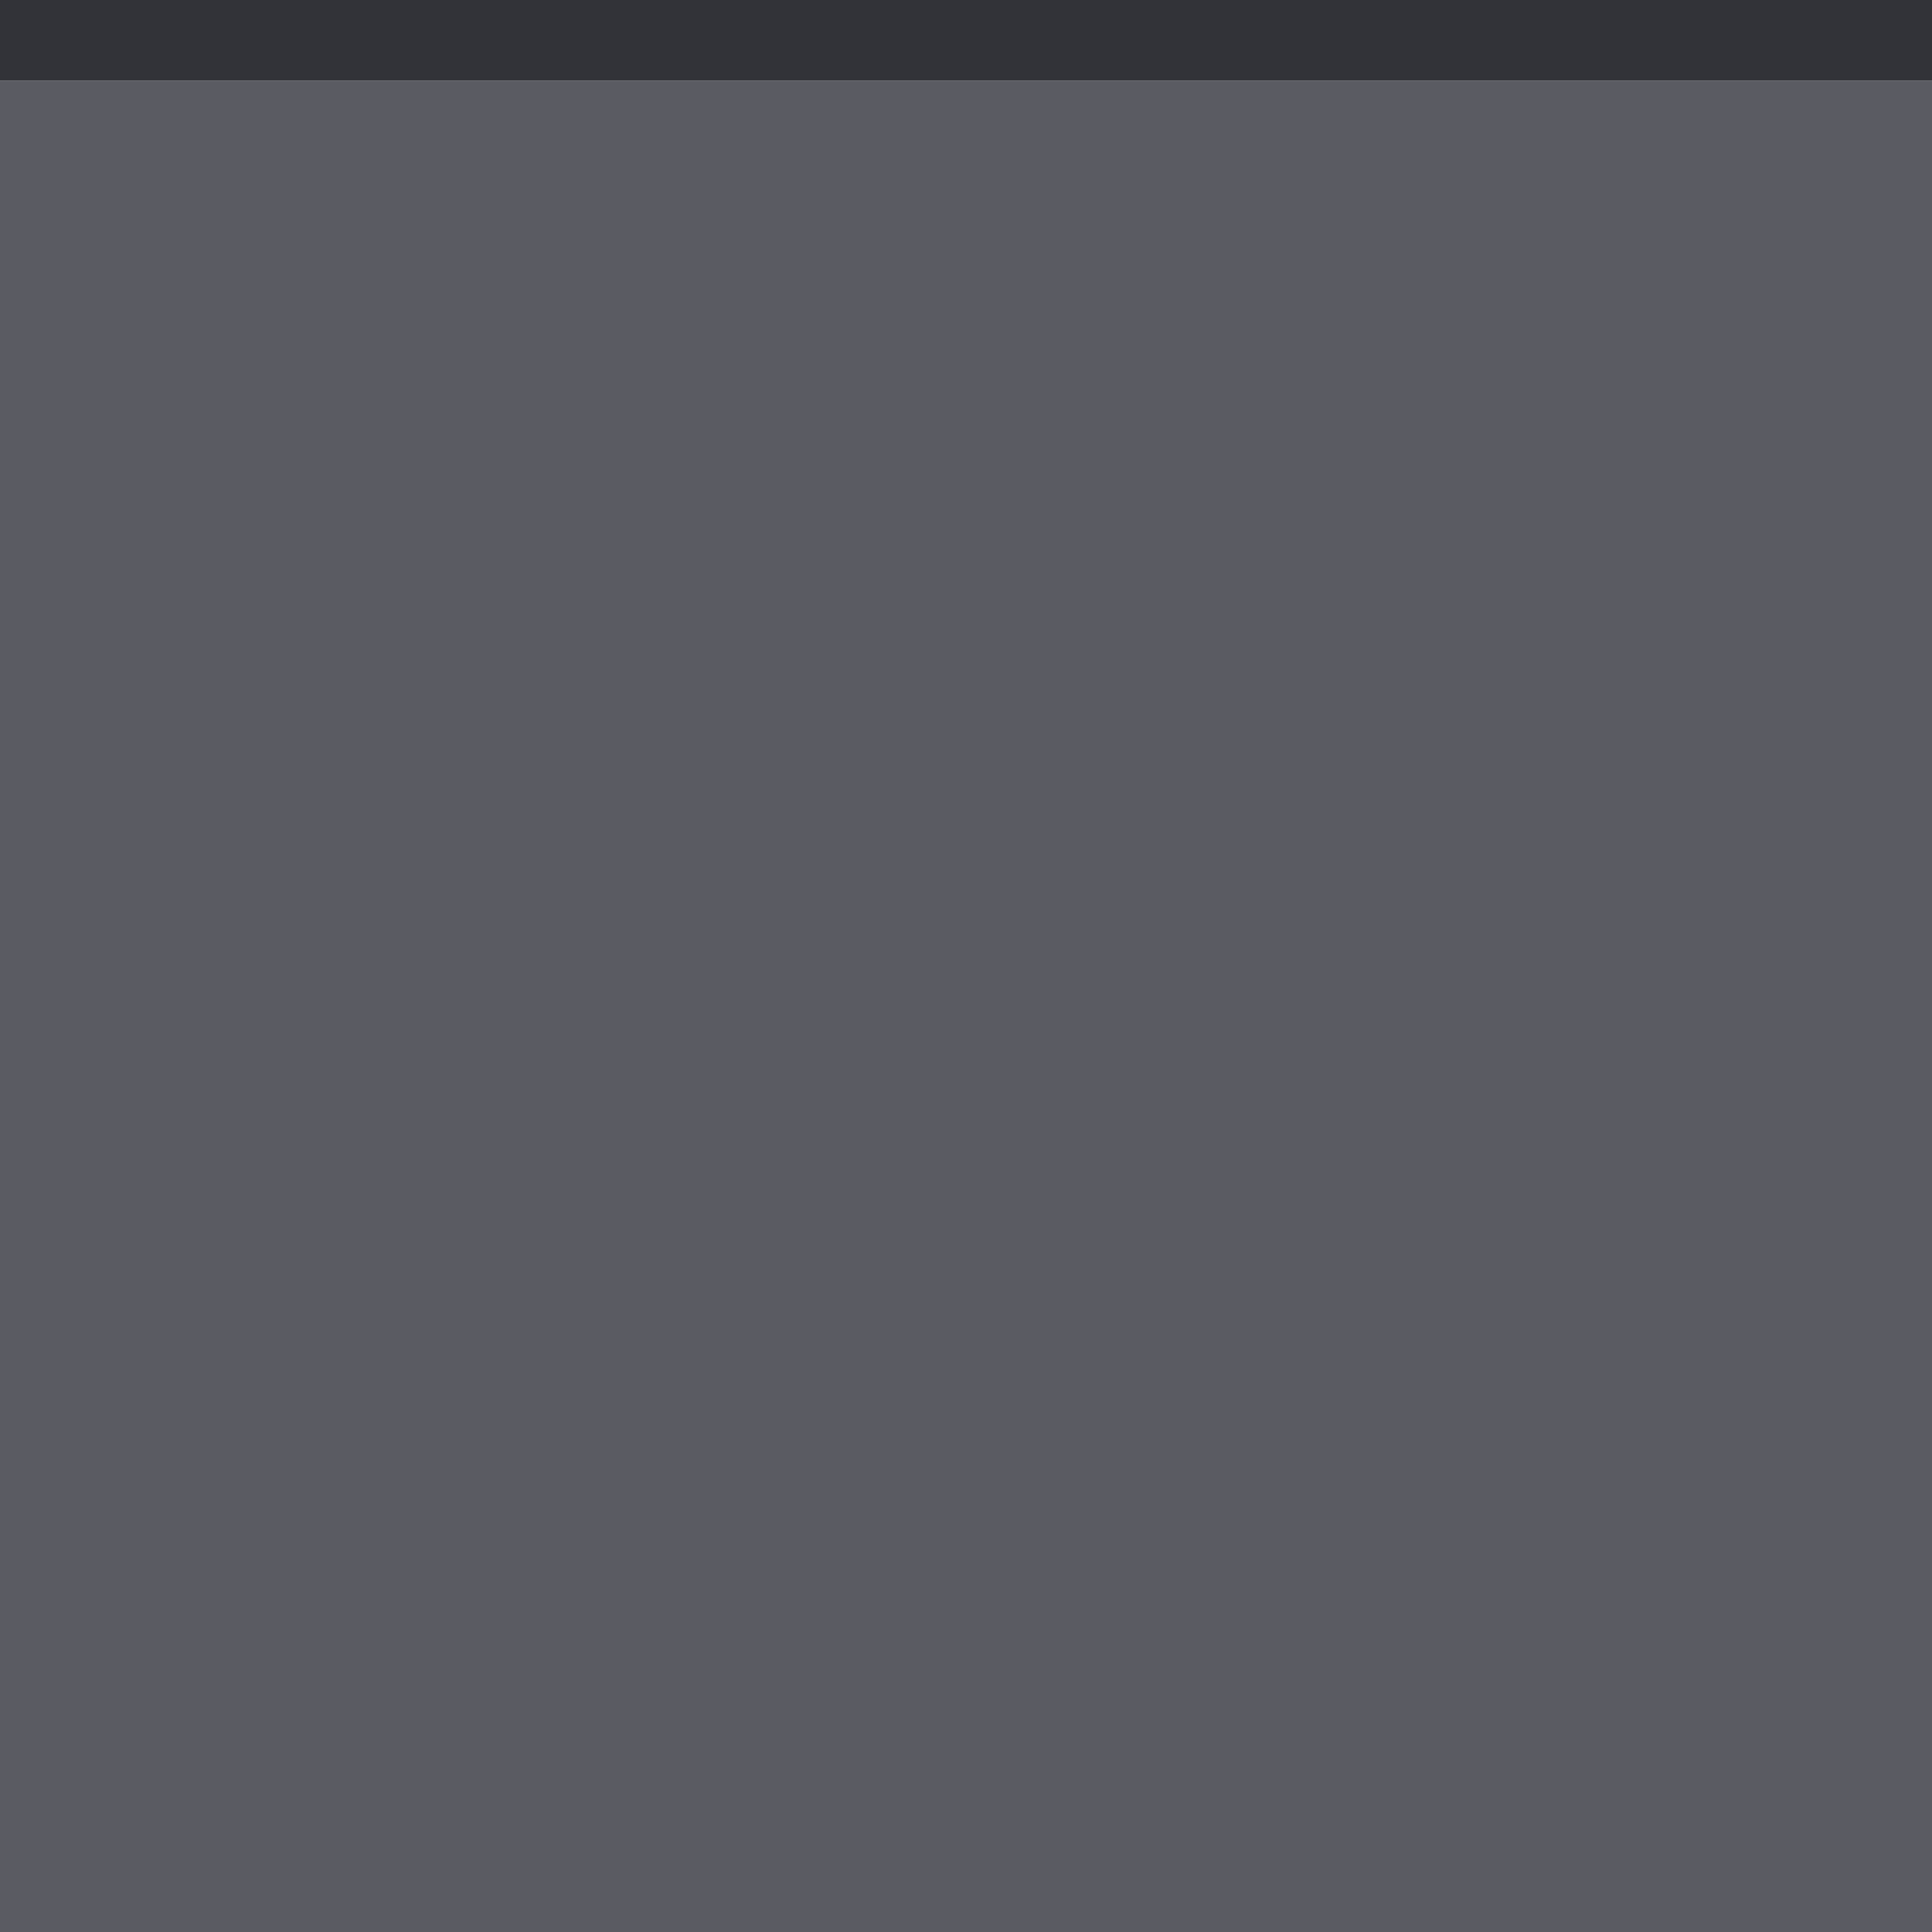
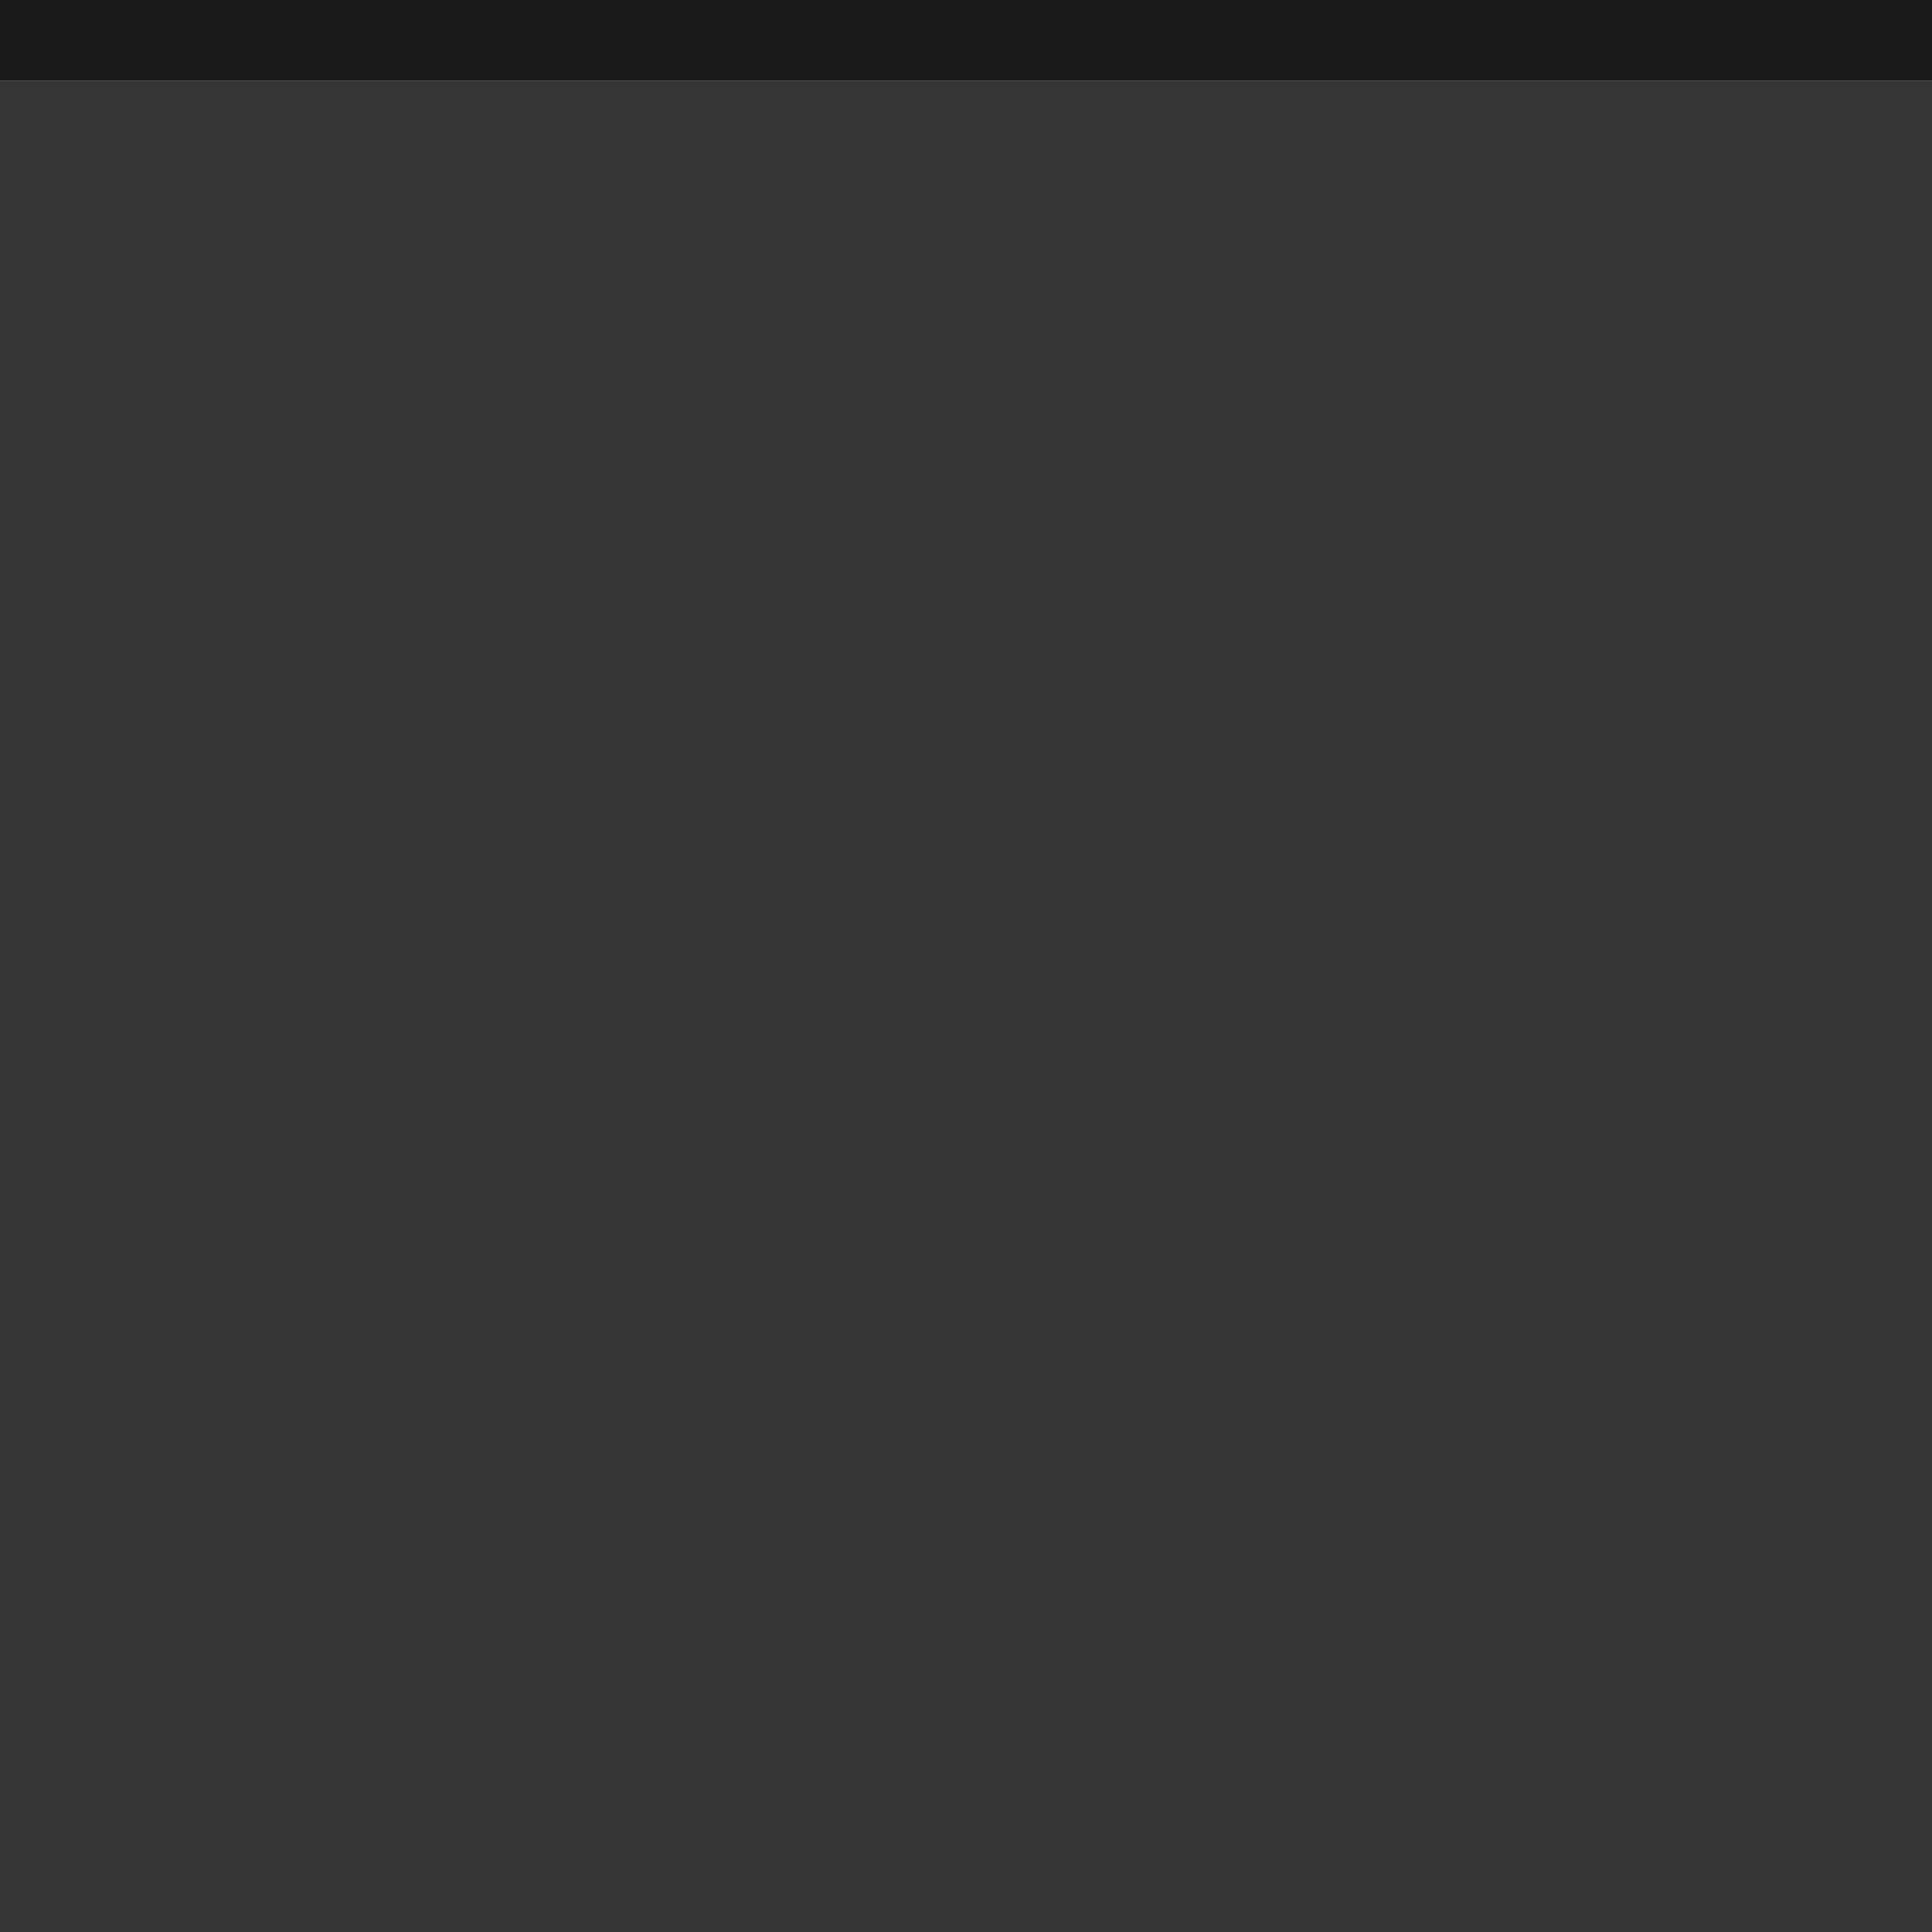
<svg xmlns="http://www.w3.org/2000/svg" width="24" height="24" id="svg11300" version="1.0" style="display:inline;enable-background:new">
  <defs id="defs3" />
  <g style="display:inline" id="layer1" transform="translate(0,-276)">
-     <rect style="opacity:0.9;fill:#1c1d22;fill-opacity:1;stroke:none;stroke-width:1.002;stroke-linecap:round;stroke-miterlimit:4;stroke-dasharray:none;stroke-opacity:0.926" id="rect817" width="24" height="1" x="0" y="276" rx="2.40296e-07" ry="1" />
-     <rect style="opacity:0.8;fill:#2f3039;fill-opacity:0.987;stroke:none;stroke-width:1.002;stroke-linecap:round;stroke-miterlimit:4;stroke-dasharray:none;stroke-opacity:0.926" id="rect819" width="24" height="23" x="0" y="277" rx="2.40296e-07" ry="1" />
+     <rect style="opacity:0.9;fill:#000000;fill-opacity:1;stroke:none;stroke-width:1.002;stroke-linecap:round;stroke-miterlimit:4;stroke-dasharray:none;stroke-opacity:0.926" id="rect817" width="24" height="1" x="0" y="276" rx="2.40296e-07" ry="1" />
+     <rect style="opacity:0.8;fill:#000000;fill-opacity:0.987;stroke:none;stroke-width:1.002;stroke-linecap:round;stroke-miterlimit:4;stroke-dasharray:none;stroke-opacity:0.926" id="rect819" width="24" height="23" x="0" y="277" rx="2.40296e-07" ry="1" />
  </g>
</svg>
